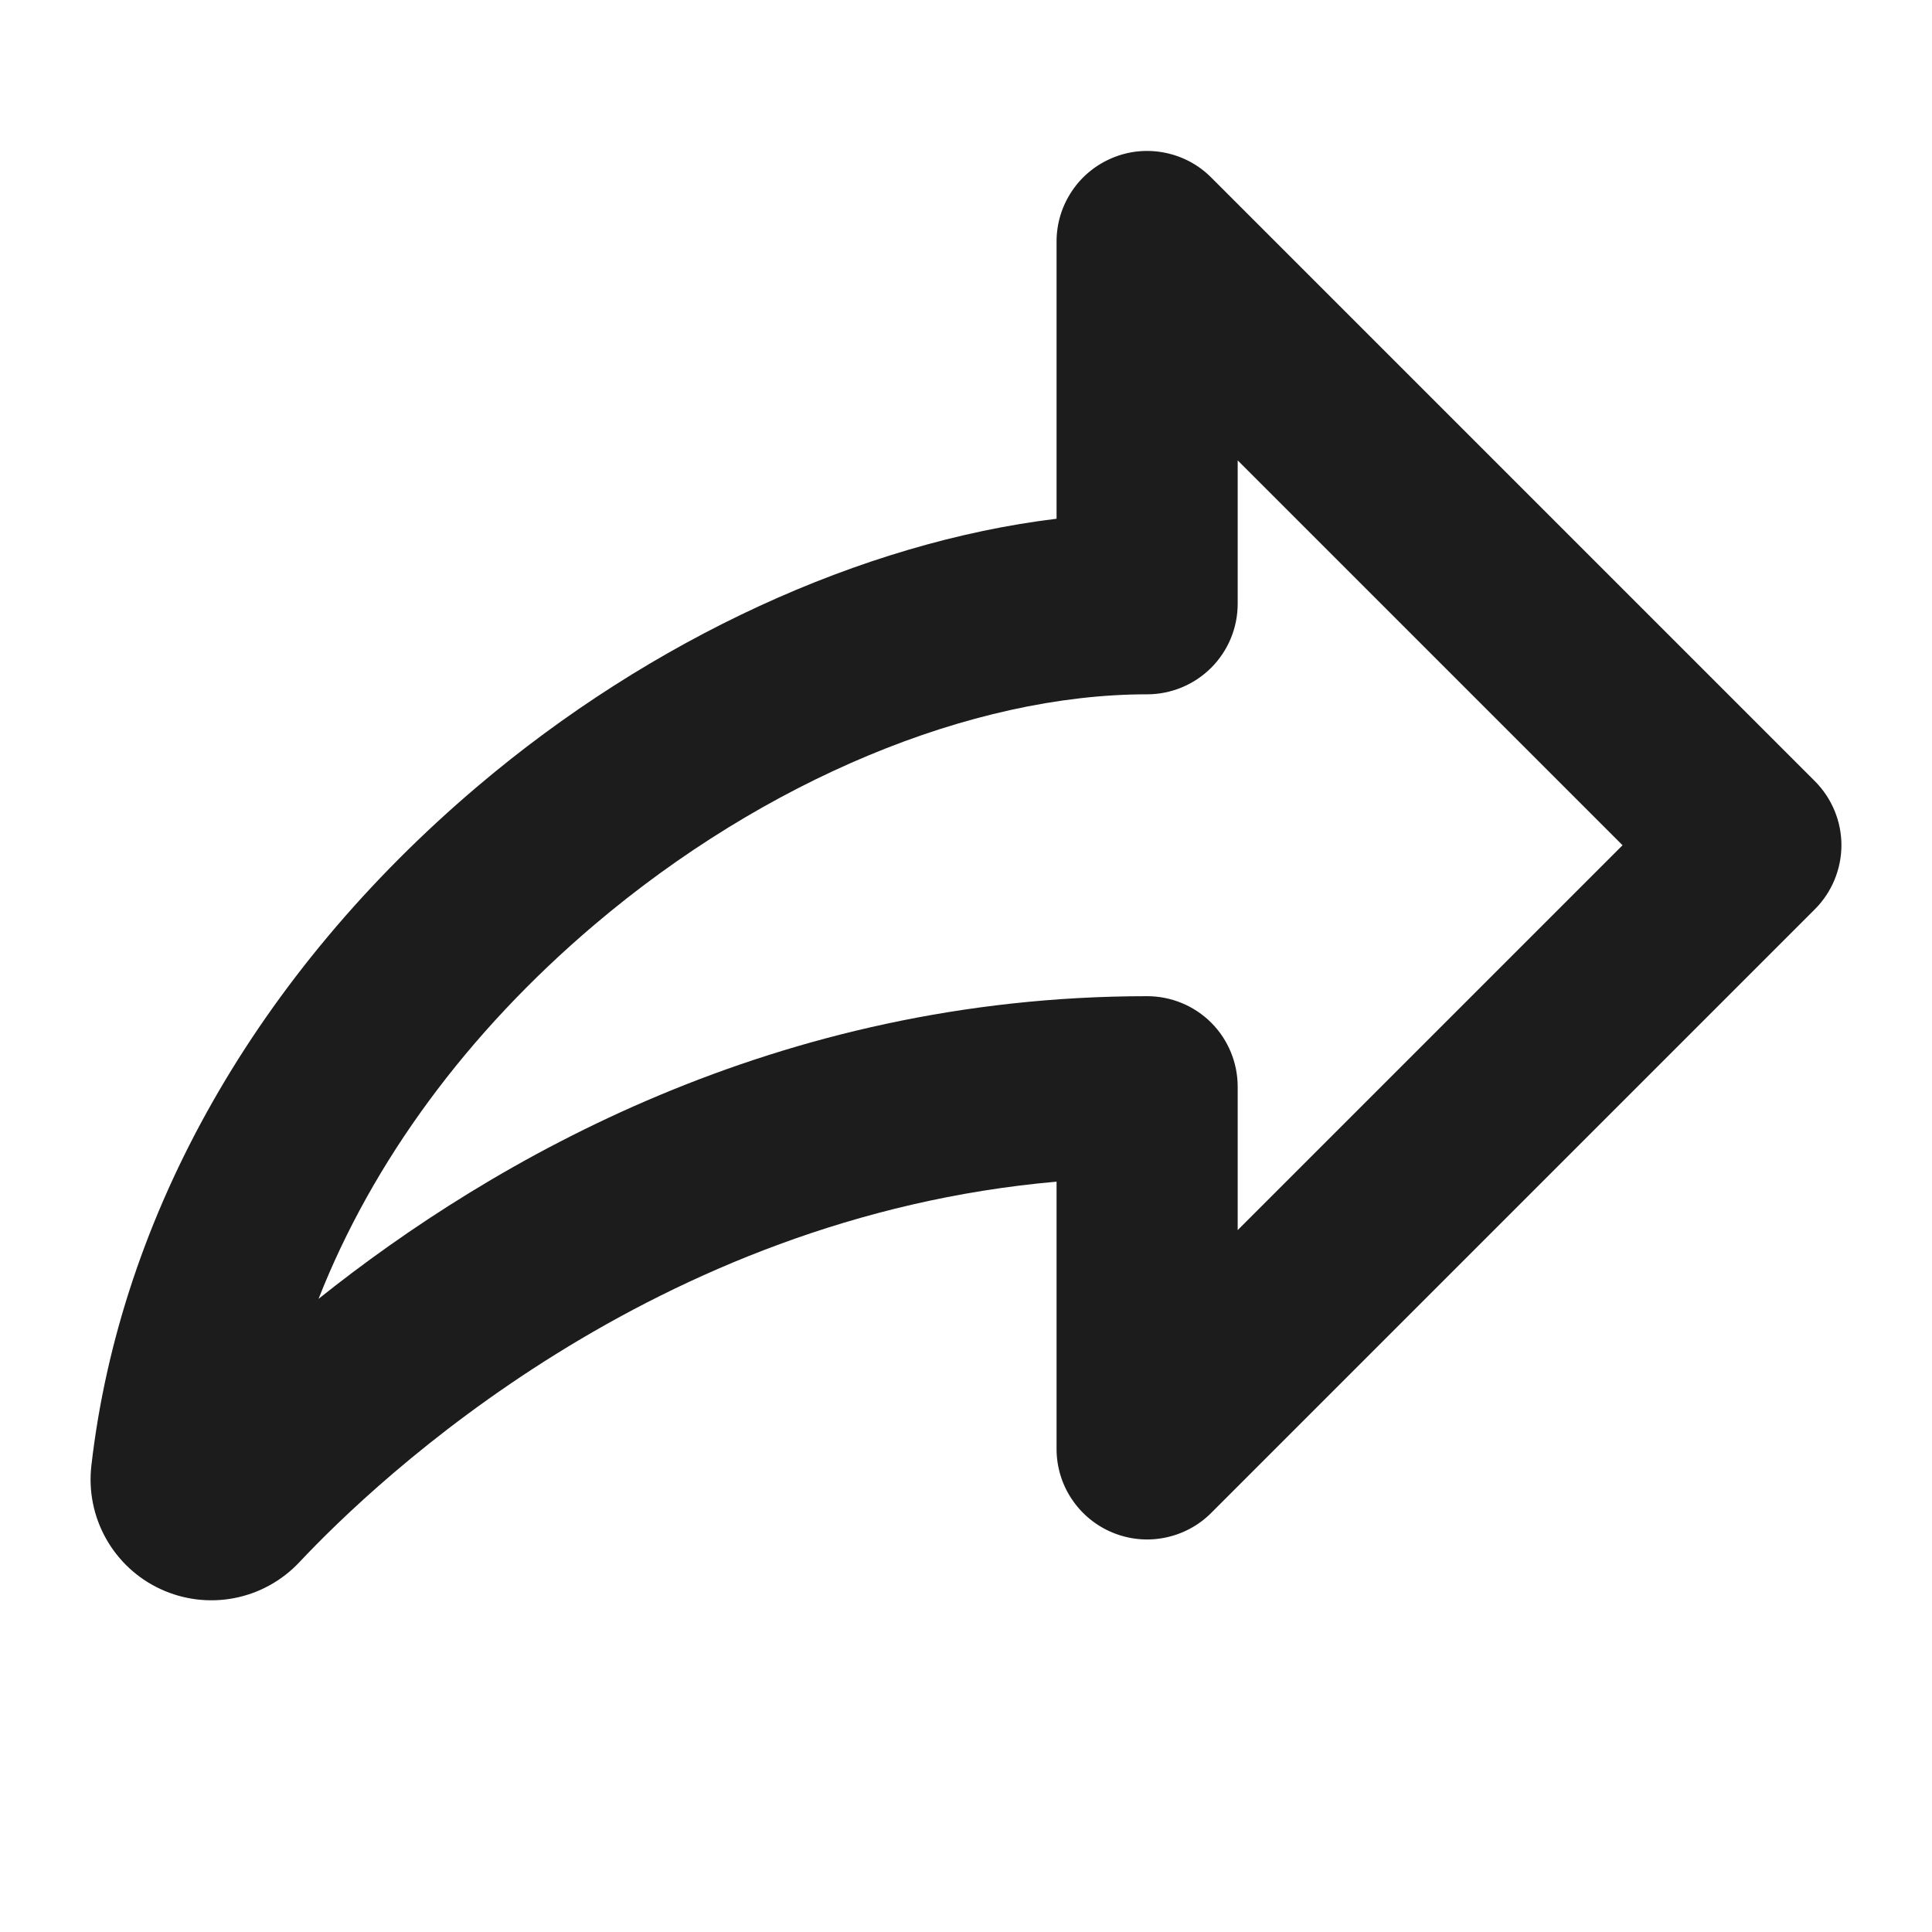
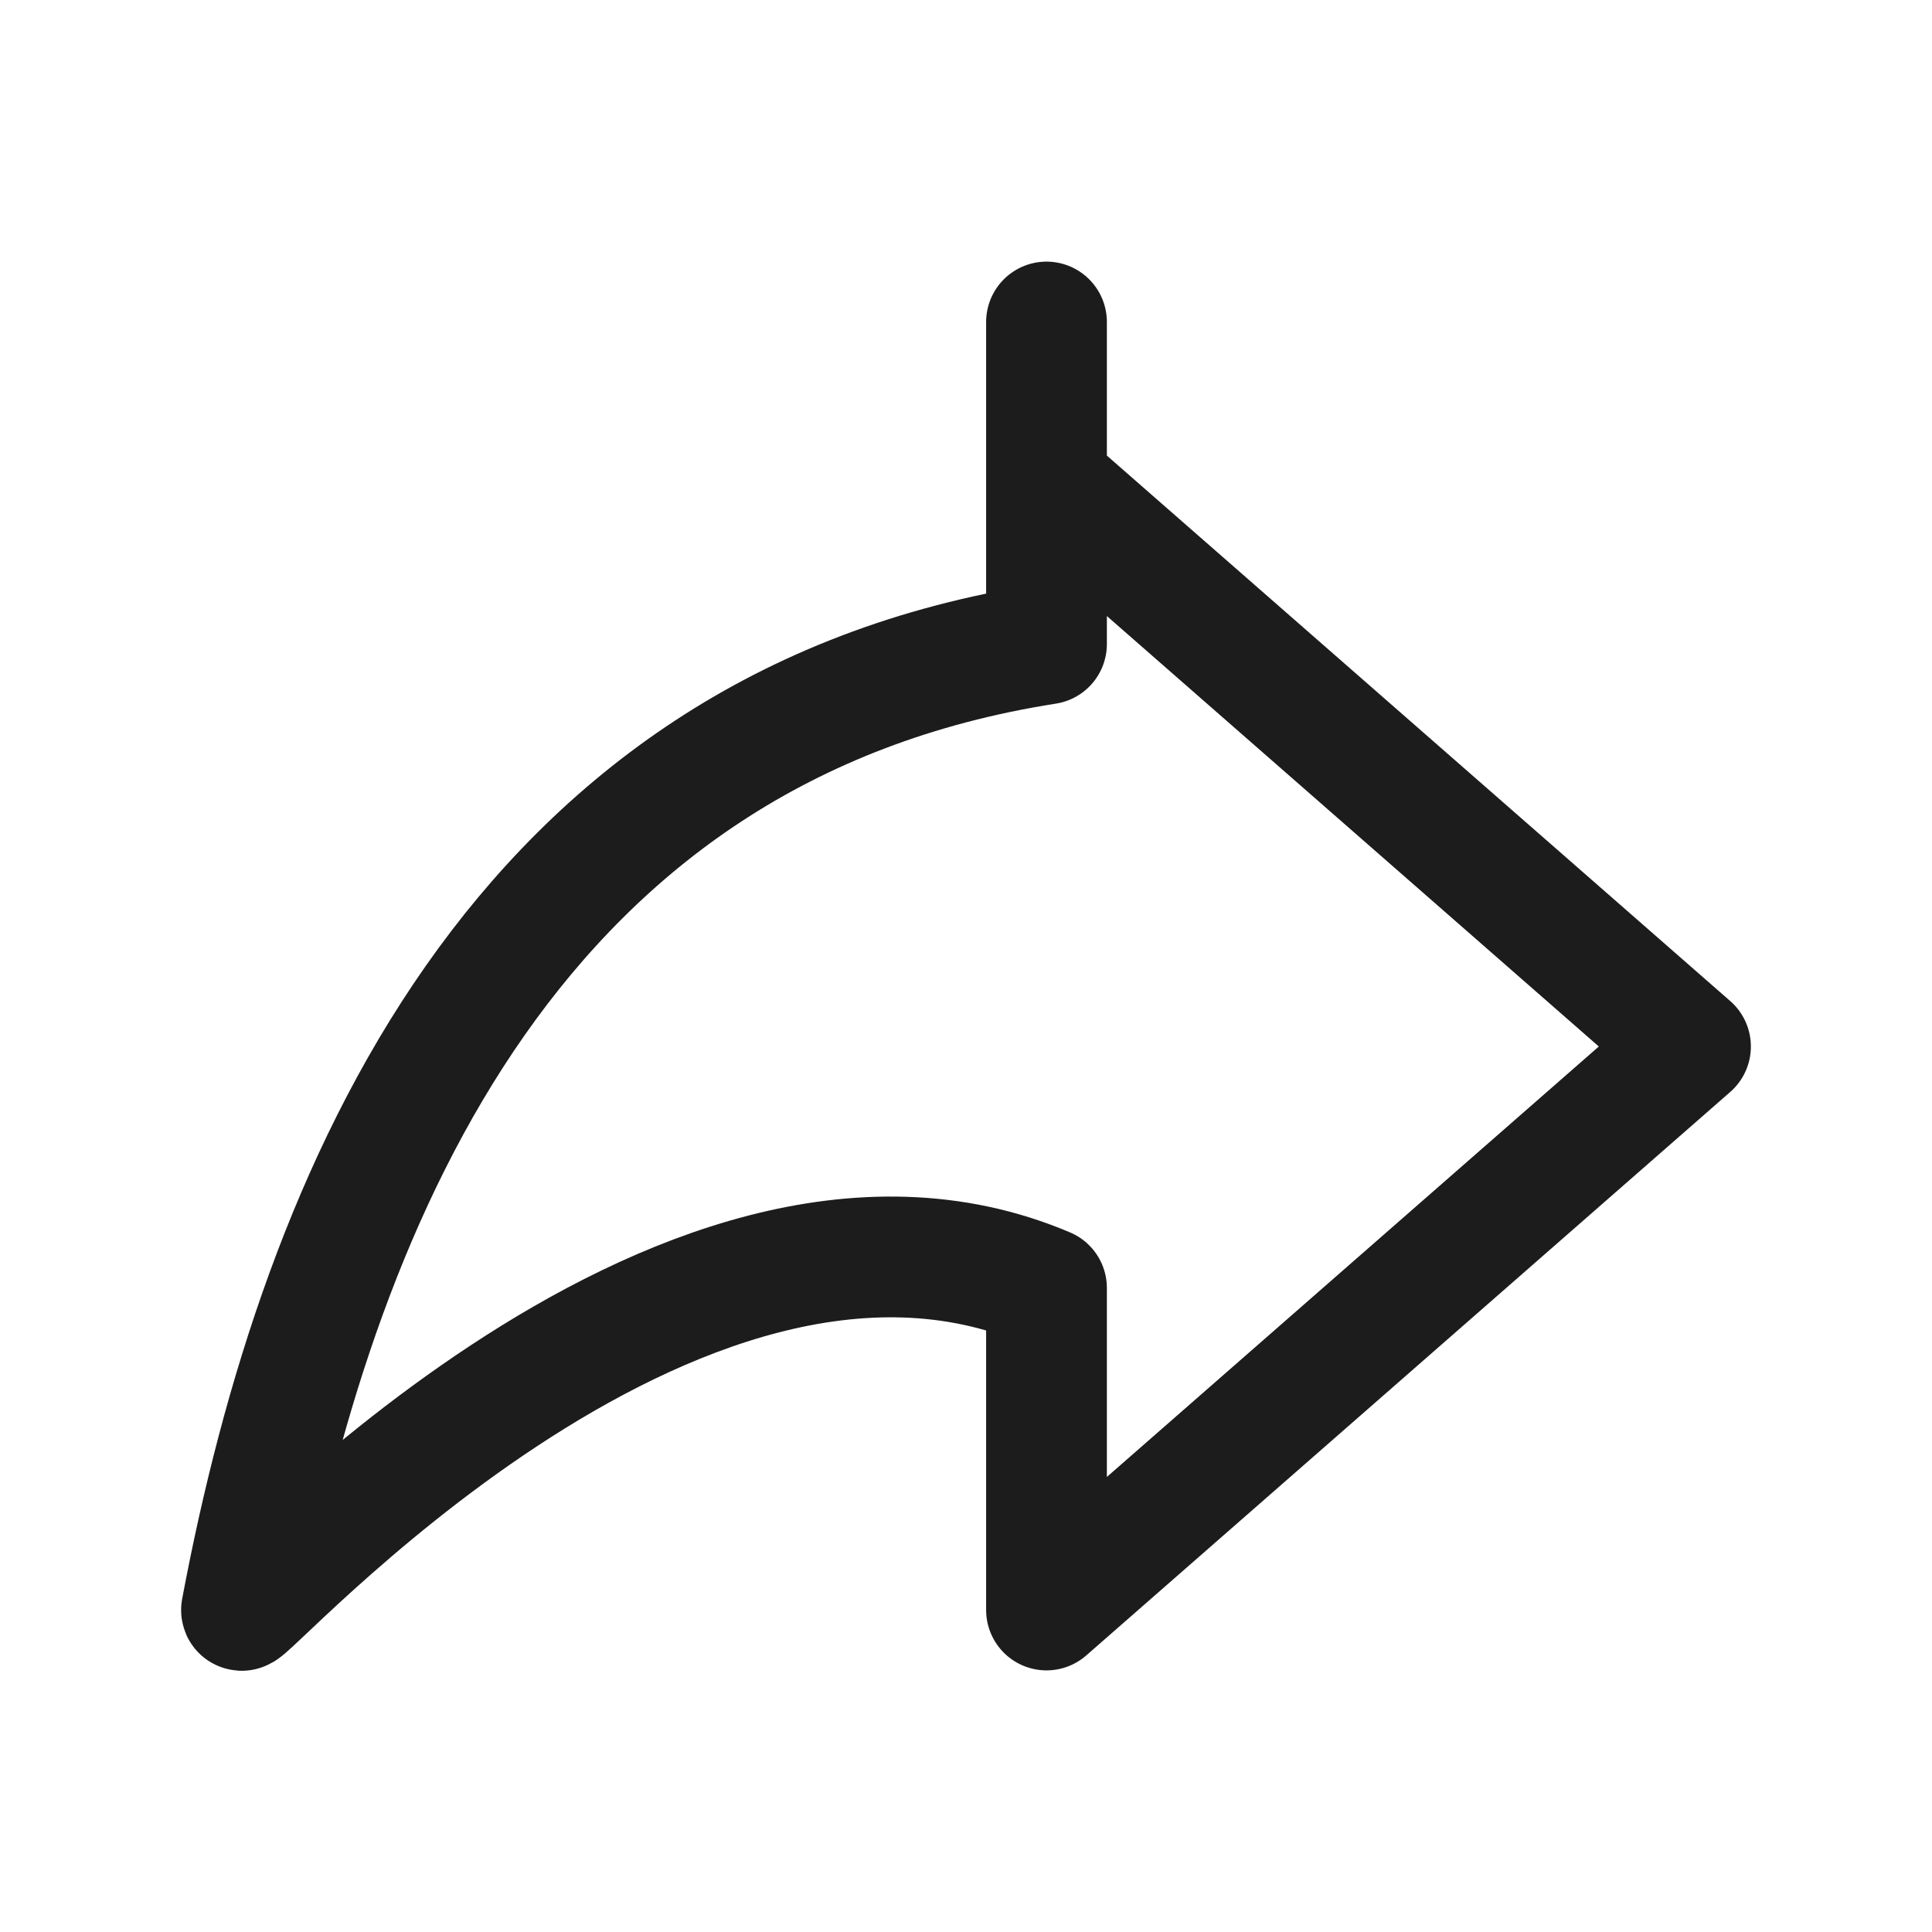
- <svg xmlns="http://www.w3.org/2000/svg" width="24" height="24" viewBox="0 0 24 24" fill="none">
-   <path d="M22.546 9.705L15.046 2.205C14.889 2.047 14.688 1.94 14.47 1.897C14.252 1.853 14.025 1.875 13.82 1.961C13.614 2.046 13.438 2.19 13.315 2.375C13.191 2.56 13.125 2.777 13.125 3V6.444C10.71 6.737 8.094 7.934 5.93 9.77C3.196 12.089 1.493 15.084 1.135 18.207C1.099 18.52 1.162 18.837 1.317 19.113C1.471 19.388 1.708 19.608 1.994 19.74C2.28 19.873 2.601 19.912 2.911 19.852C3.22 19.792 3.503 19.636 3.719 19.406C4.7 18.362 8.125 15.118 13.125 14.679V18C13.125 18.222 13.191 18.44 13.315 18.624C13.439 18.809 13.614 18.953 13.82 19.038C14.025 19.123 14.251 19.146 14.469 19.102C14.687 19.059 14.888 18.952 15.045 18.795L22.545 11.295C22.756 11.084 22.874 10.798 22.875 10.5C22.875 10.202 22.756 9.916 22.546 9.705ZM15.375 15.281V13.5C15.375 13.202 15.257 12.915 15.046 12.704C14.835 12.493 14.548 12.375 14.25 12.375C9.656 12.375 6.134 14.396 3.957 16.135C4.626 14.433 5.798 12.833 7.386 11.486C9.497 9.695 12.063 8.625 14.25 8.625C14.548 8.625 14.835 8.506 15.046 8.295C15.257 8.084 15.375 7.798 15.375 7.5V5.719L20.156 10.5L15.375 15.281Z" fill="#1C1C1C" />
+ <svg xmlns="http://www.w3.org/2000/svg" width="24" height="24" viewBox="0 0 24 24" fill="none" stroke="#1C1C1C" stroke-width="1.5" stroke-linecap="round" stroke-linejoin="round">
+   <path d="M13 4v4c-6.575 1.028 -9.02 6.788 -10 12c-.037 .206 5.384 -5.962 10 -4v4l8 -7l-8 -7z" />
</svg>
